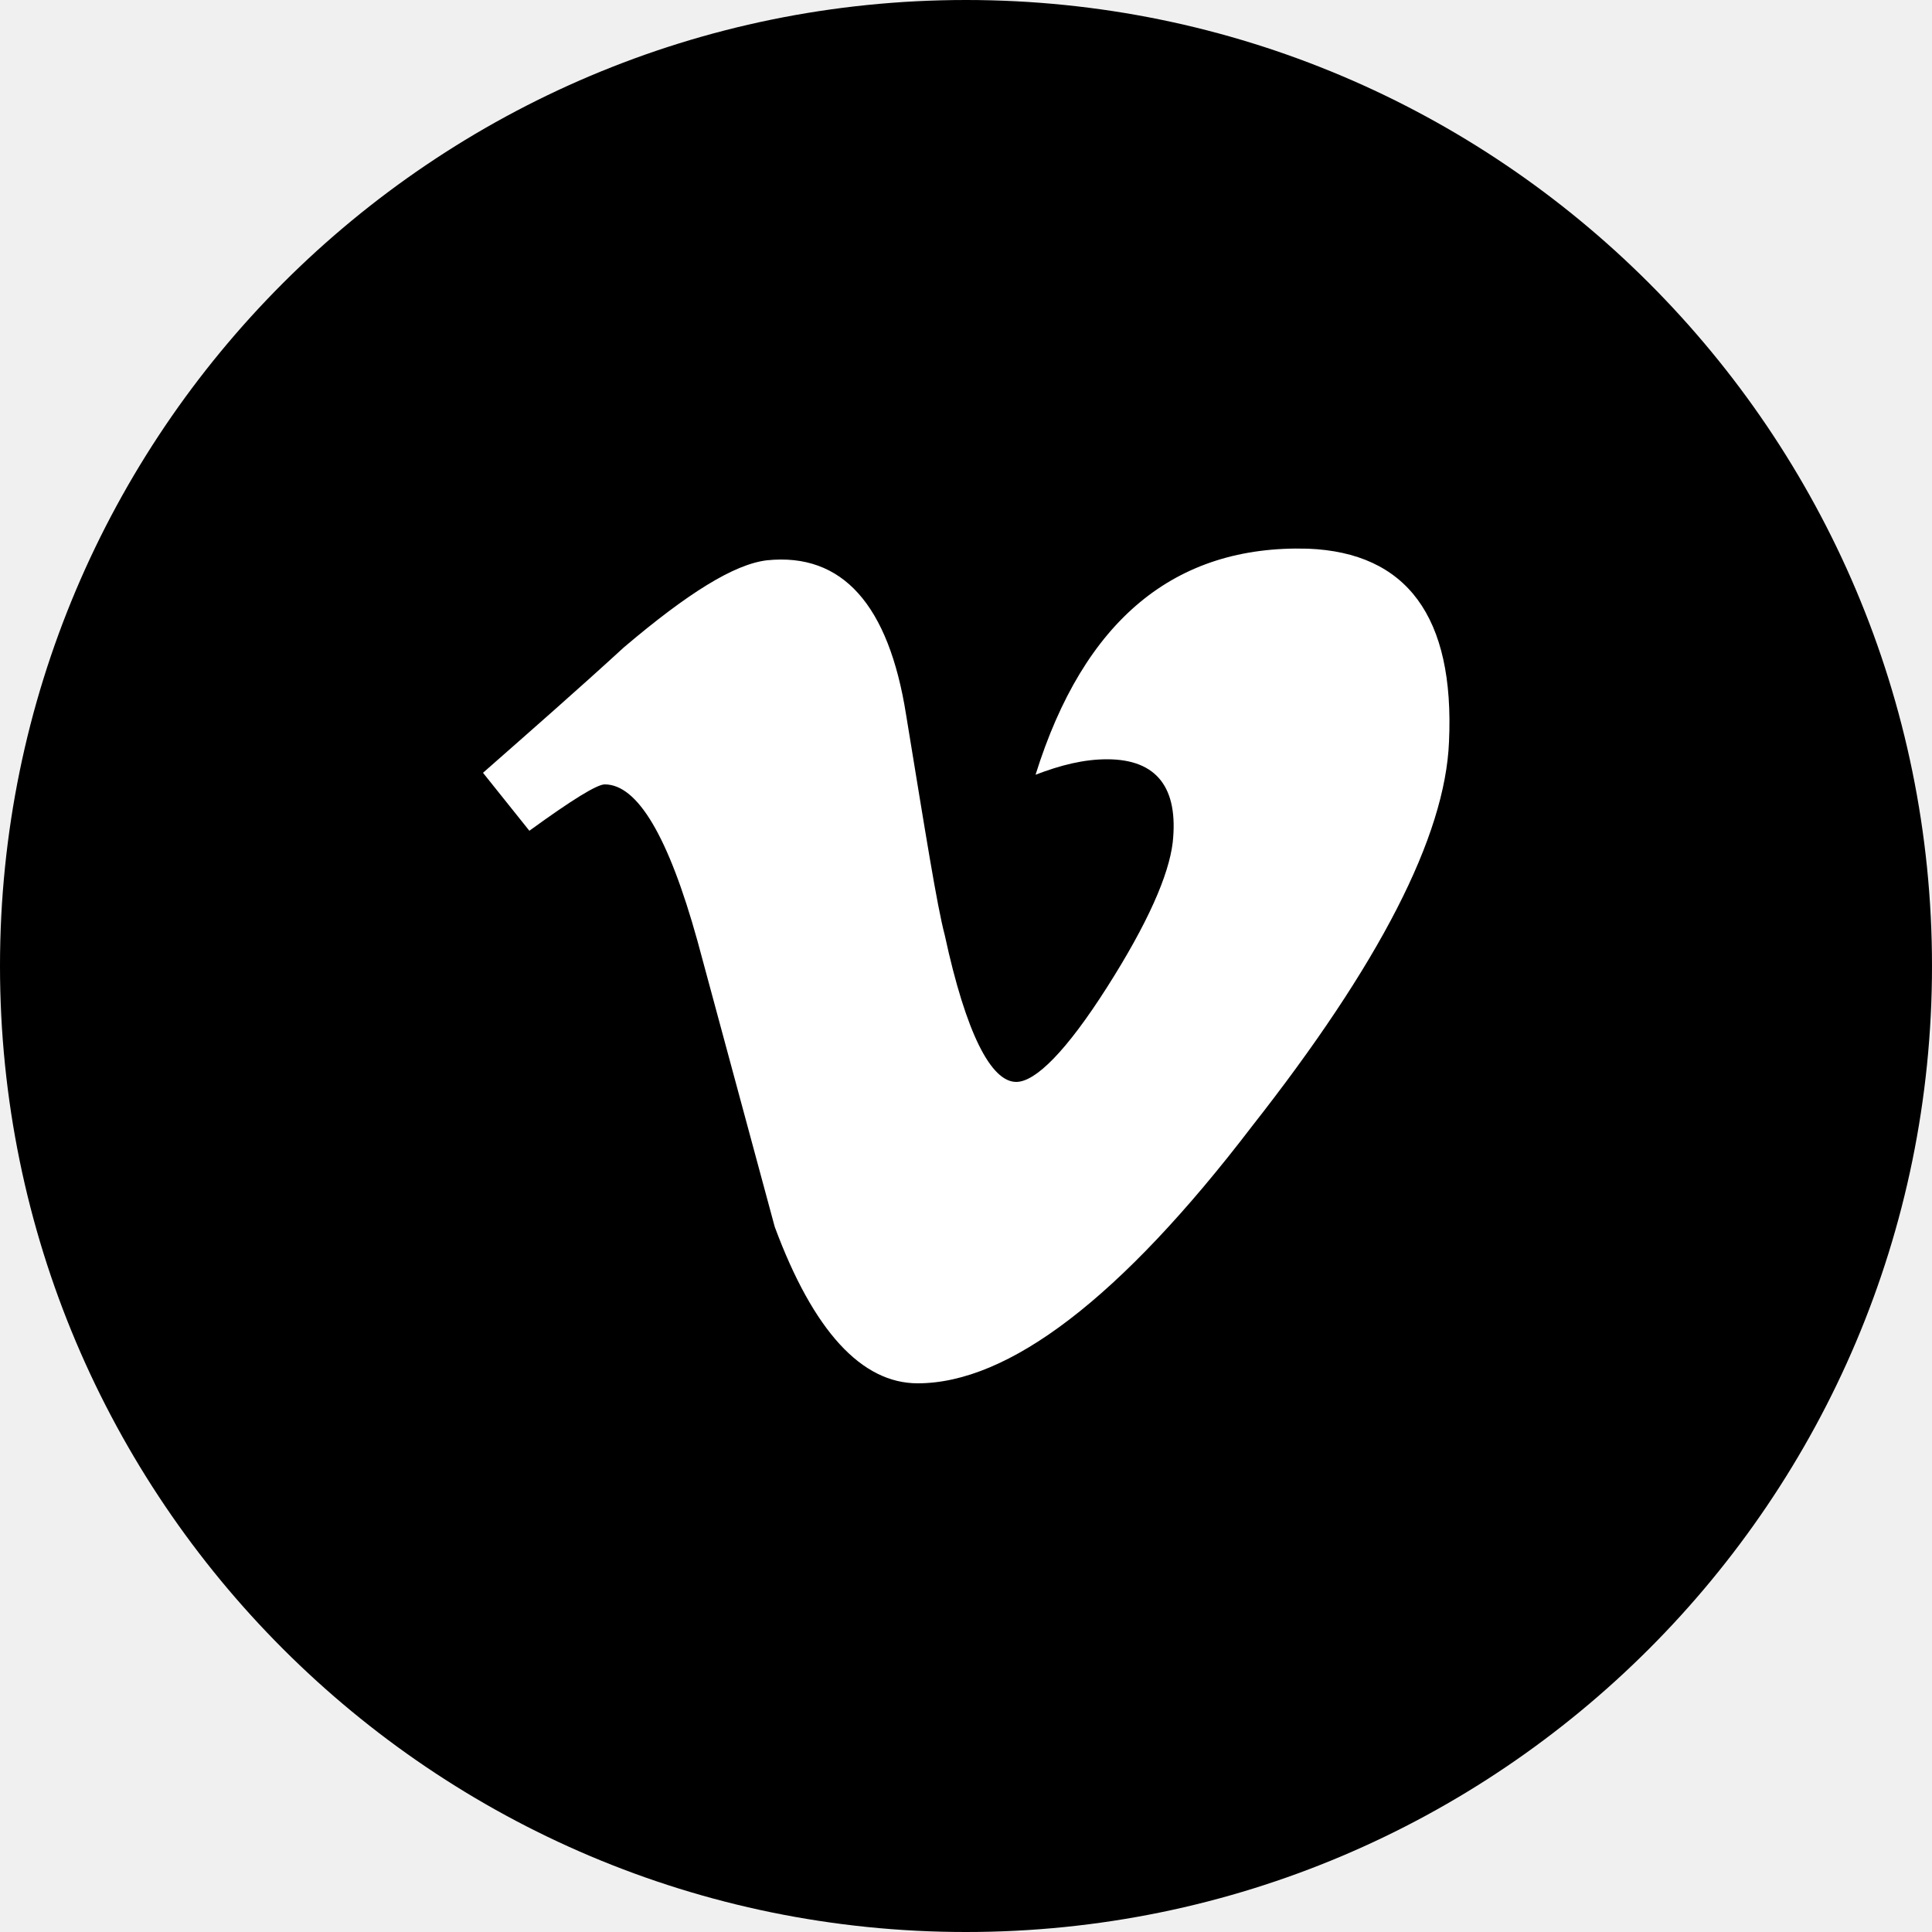
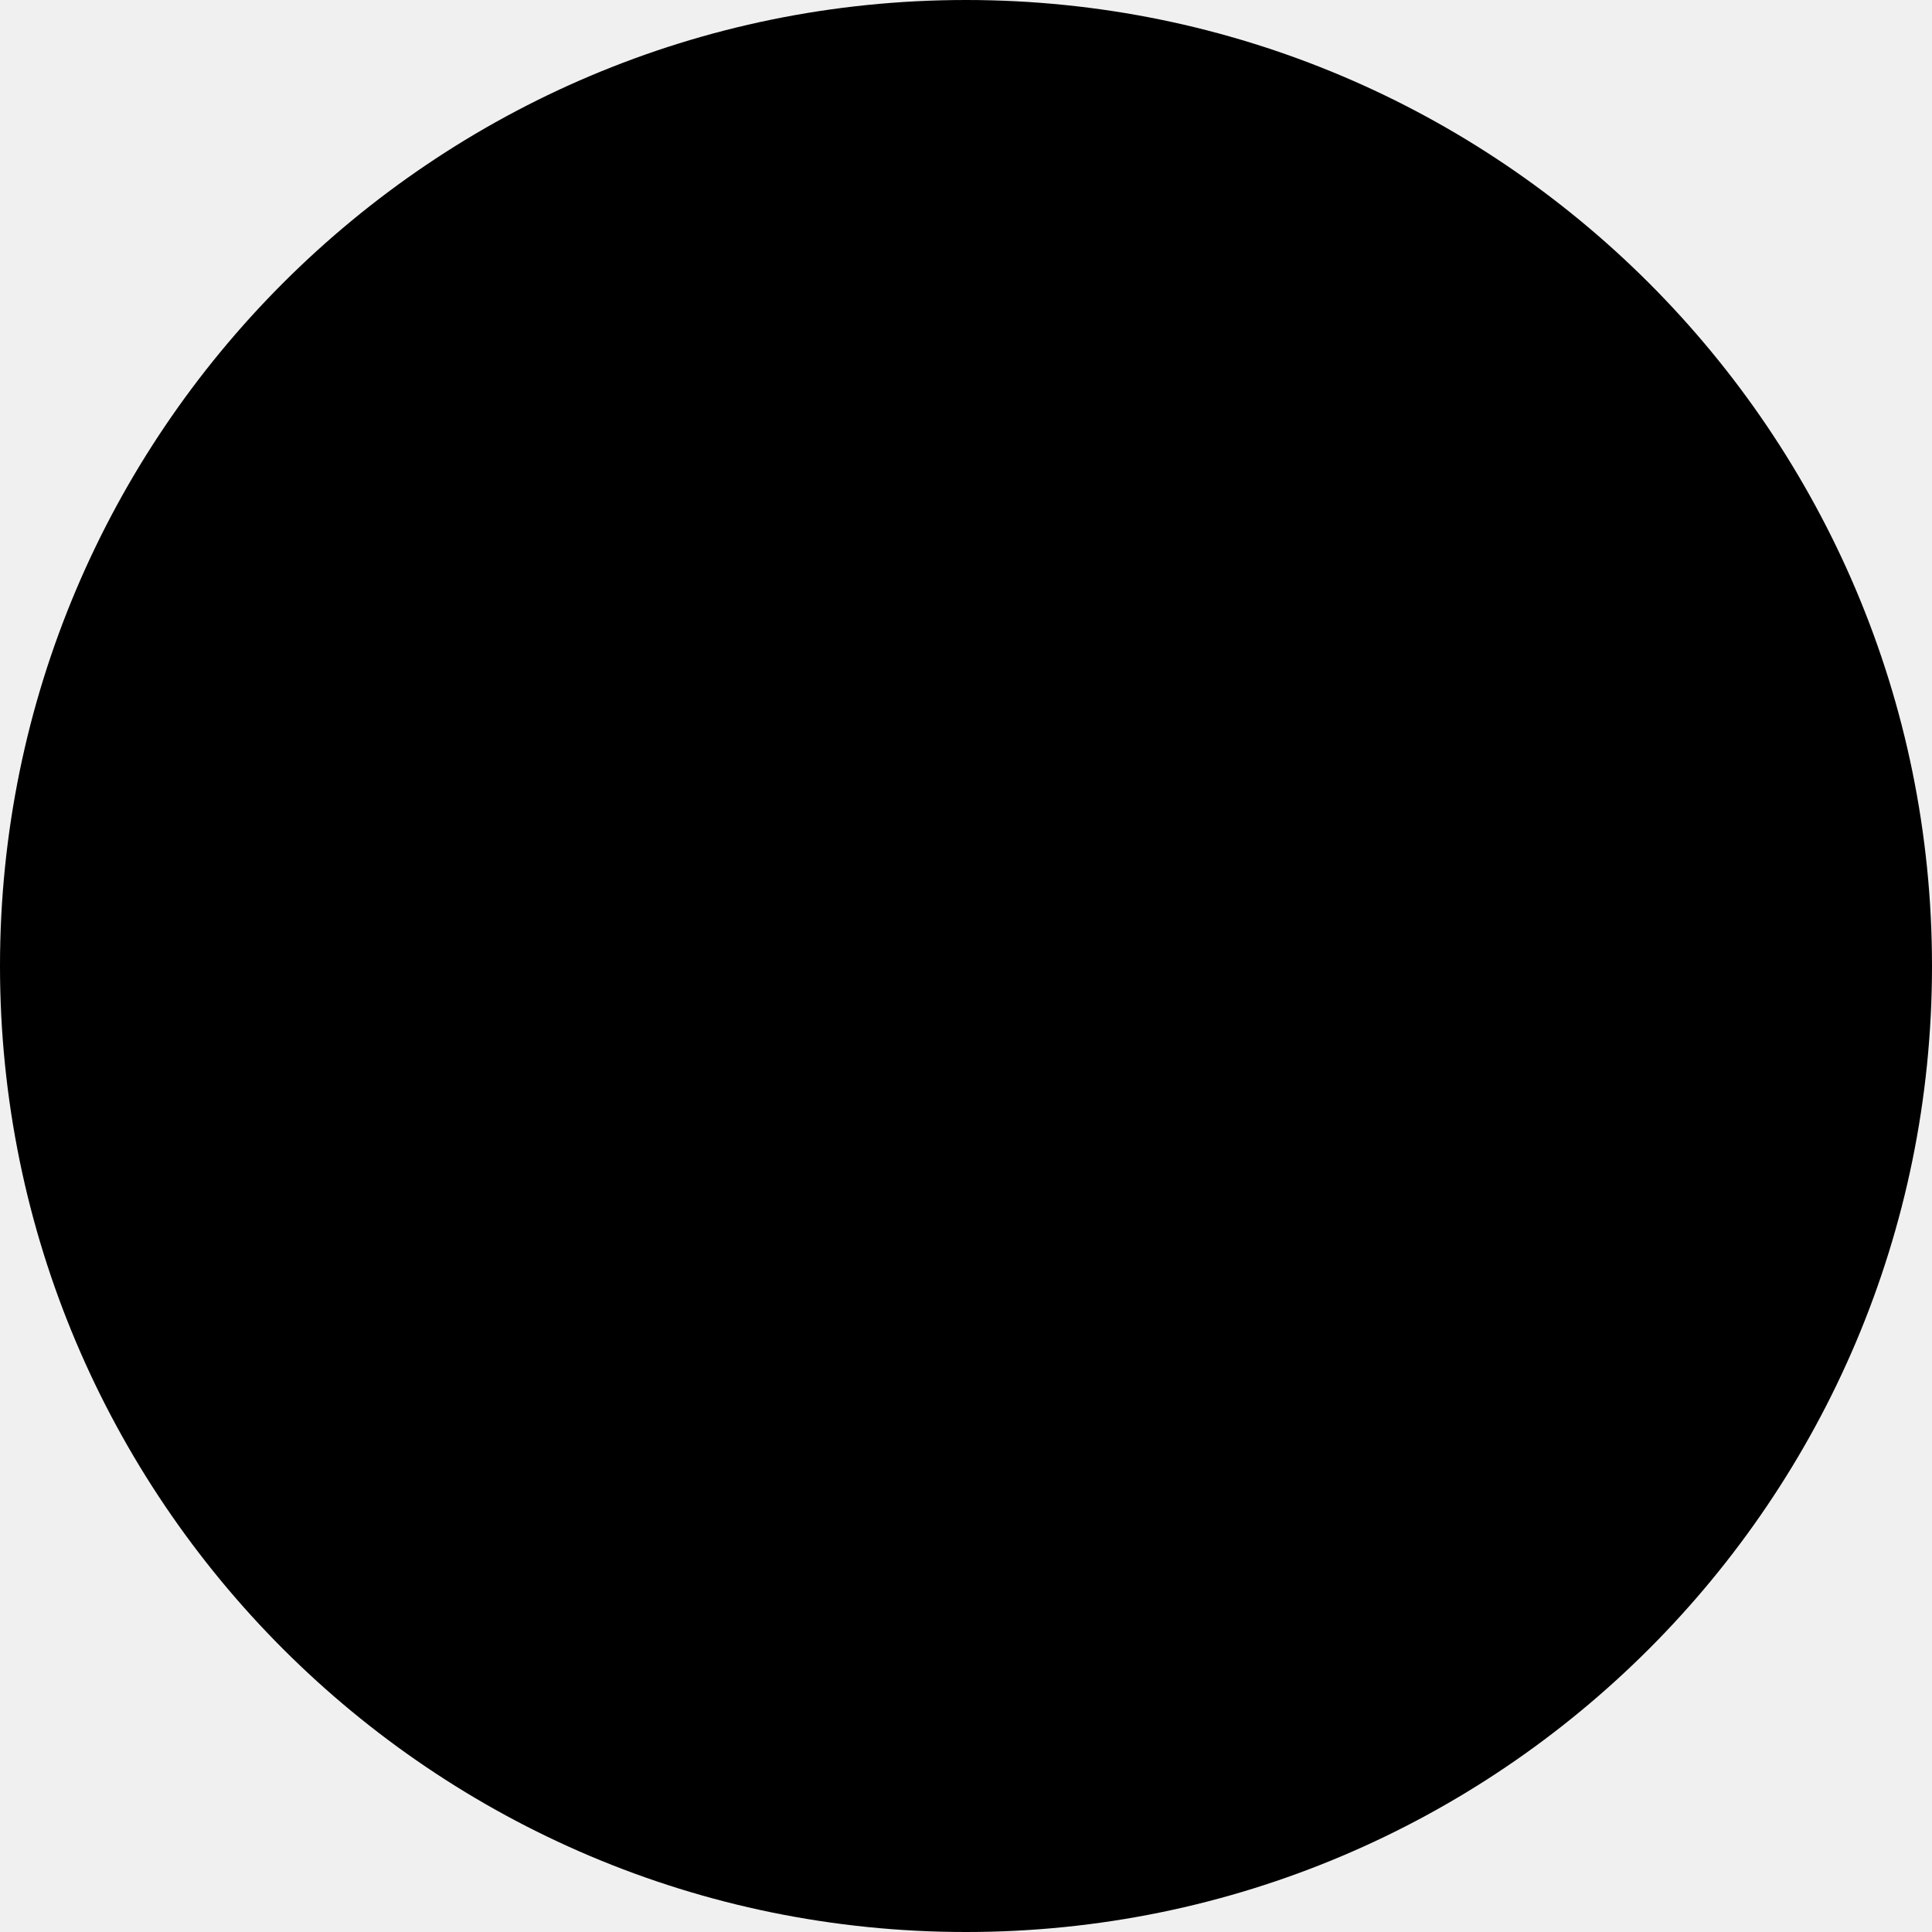
<svg xmlns="http://www.w3.org/2000/svg" viewBox="0 0 100 100" enable-background="new 0 0 100 100">
-   <path class="social__icon--background" d="M50 100c27.6 0 50-22.4 50-50s-22.4-50-50-50-50 22.4-50 50 22.4 50 50 50" />
-   <path class="social__icon--symbol" fill="#fff" d="M75 38.4c-.2 4.9-3.6 11.5-10.2 19.9-6.8 8.9-12.6 13.3-17.3 13.3-2.9 0-5.4-2.7-7.4-8.1l-4-14.8c-1.5-5.4-3.1-8.1-4.8-8.1-.4 0-1.7.8-3.9 2.4l-2.4-3c2.5-2.2 4.9-4.3 7.3-6.5 3.3-2.8 5.7-4.3 7.4-4.5 3.9-.4 6.3 2.3 7.2 8 1 6.1 1.6 9.9 2 11.4 1.1 5.1 2.4 7.6 3.7 7.6 1 0 2.6-1.6 4.7-4.9 2.1-3.3 3.2-5.8 3.4-7.5.3-2.8-.8-4.3-3.4-4.3-1.2 0-2.4.3-3.7.8 2.5-8 7.2-11.9 14.1-11.7 5.1.2 7.6 3.5 7.3 10z" />
+   <path fill="#000" d="M50 100c27.6 0 50-22.4 50-50s-22.4-50-50-50-50 22.4-50 50 22.4 50 50 50" />
+   <path fill="currentColor" d="M75 38.4c-.2 4.9-3.6 11.5-10.2 19.9-6.8 8.9-12.6 13.3-17.3 13.3-2.9 0-5.4-2.7-7.4-8.1l-4-14.8c-1.5-5.4-3.1-8.1-4.8-8.1-.4 0-1.7.8-3.9 2.4l-2.4-3c2.5-2.2 4.9-4.3 7.3-6.5 3.3-2.8 5.7-4.3 7.4-4.5 3.9-.4 6.3 2.3 7.2 8 1 6.1 1.6 9.9 2 11.4 1.1 5.1 2.4 7.6 3.7 7.6 1 0 2.6-1.6 4.7-4.9 2.1-3.3 3.2-5.8 3.4-7.5.3-2.8-.8-4.3-3.4-4.3-1.2 0-2.4.3-3.7.8 2.5-8 7.2-11.9 14.1-11.7 5.1.2 7.6 3.5 7.3 10z" />
</svg>
